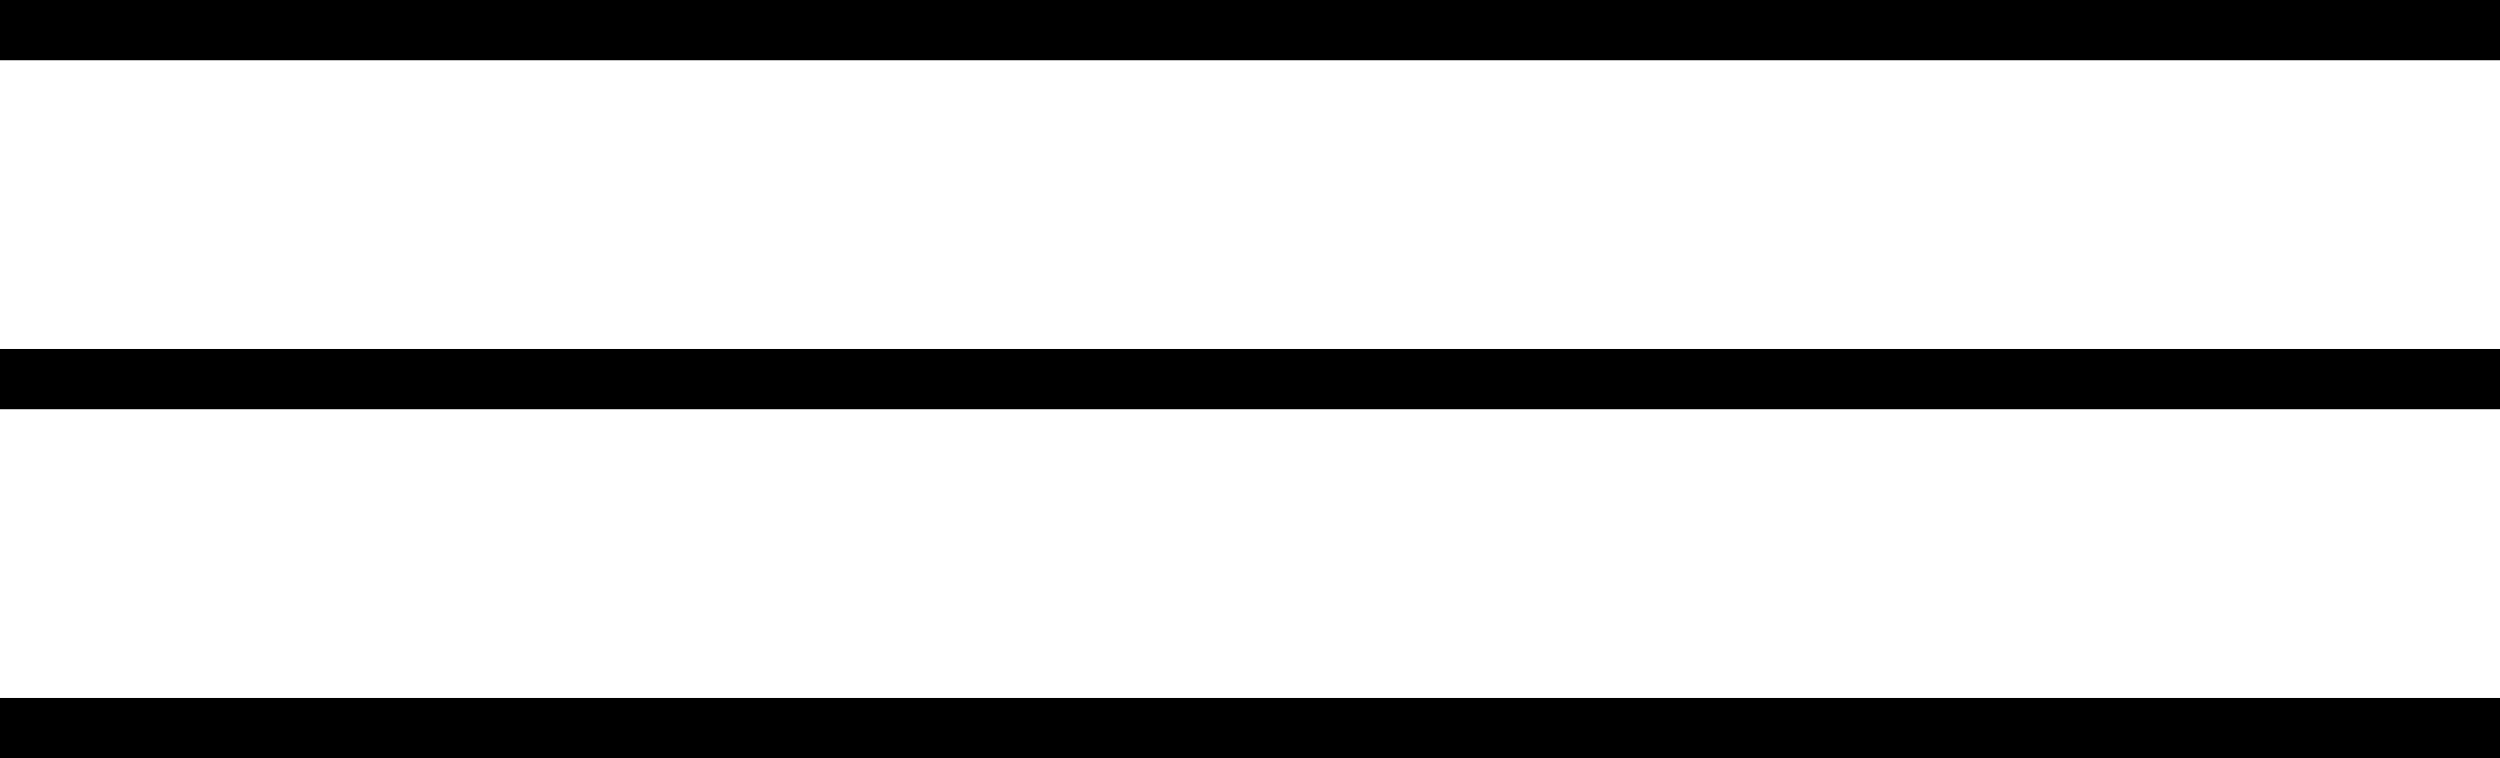
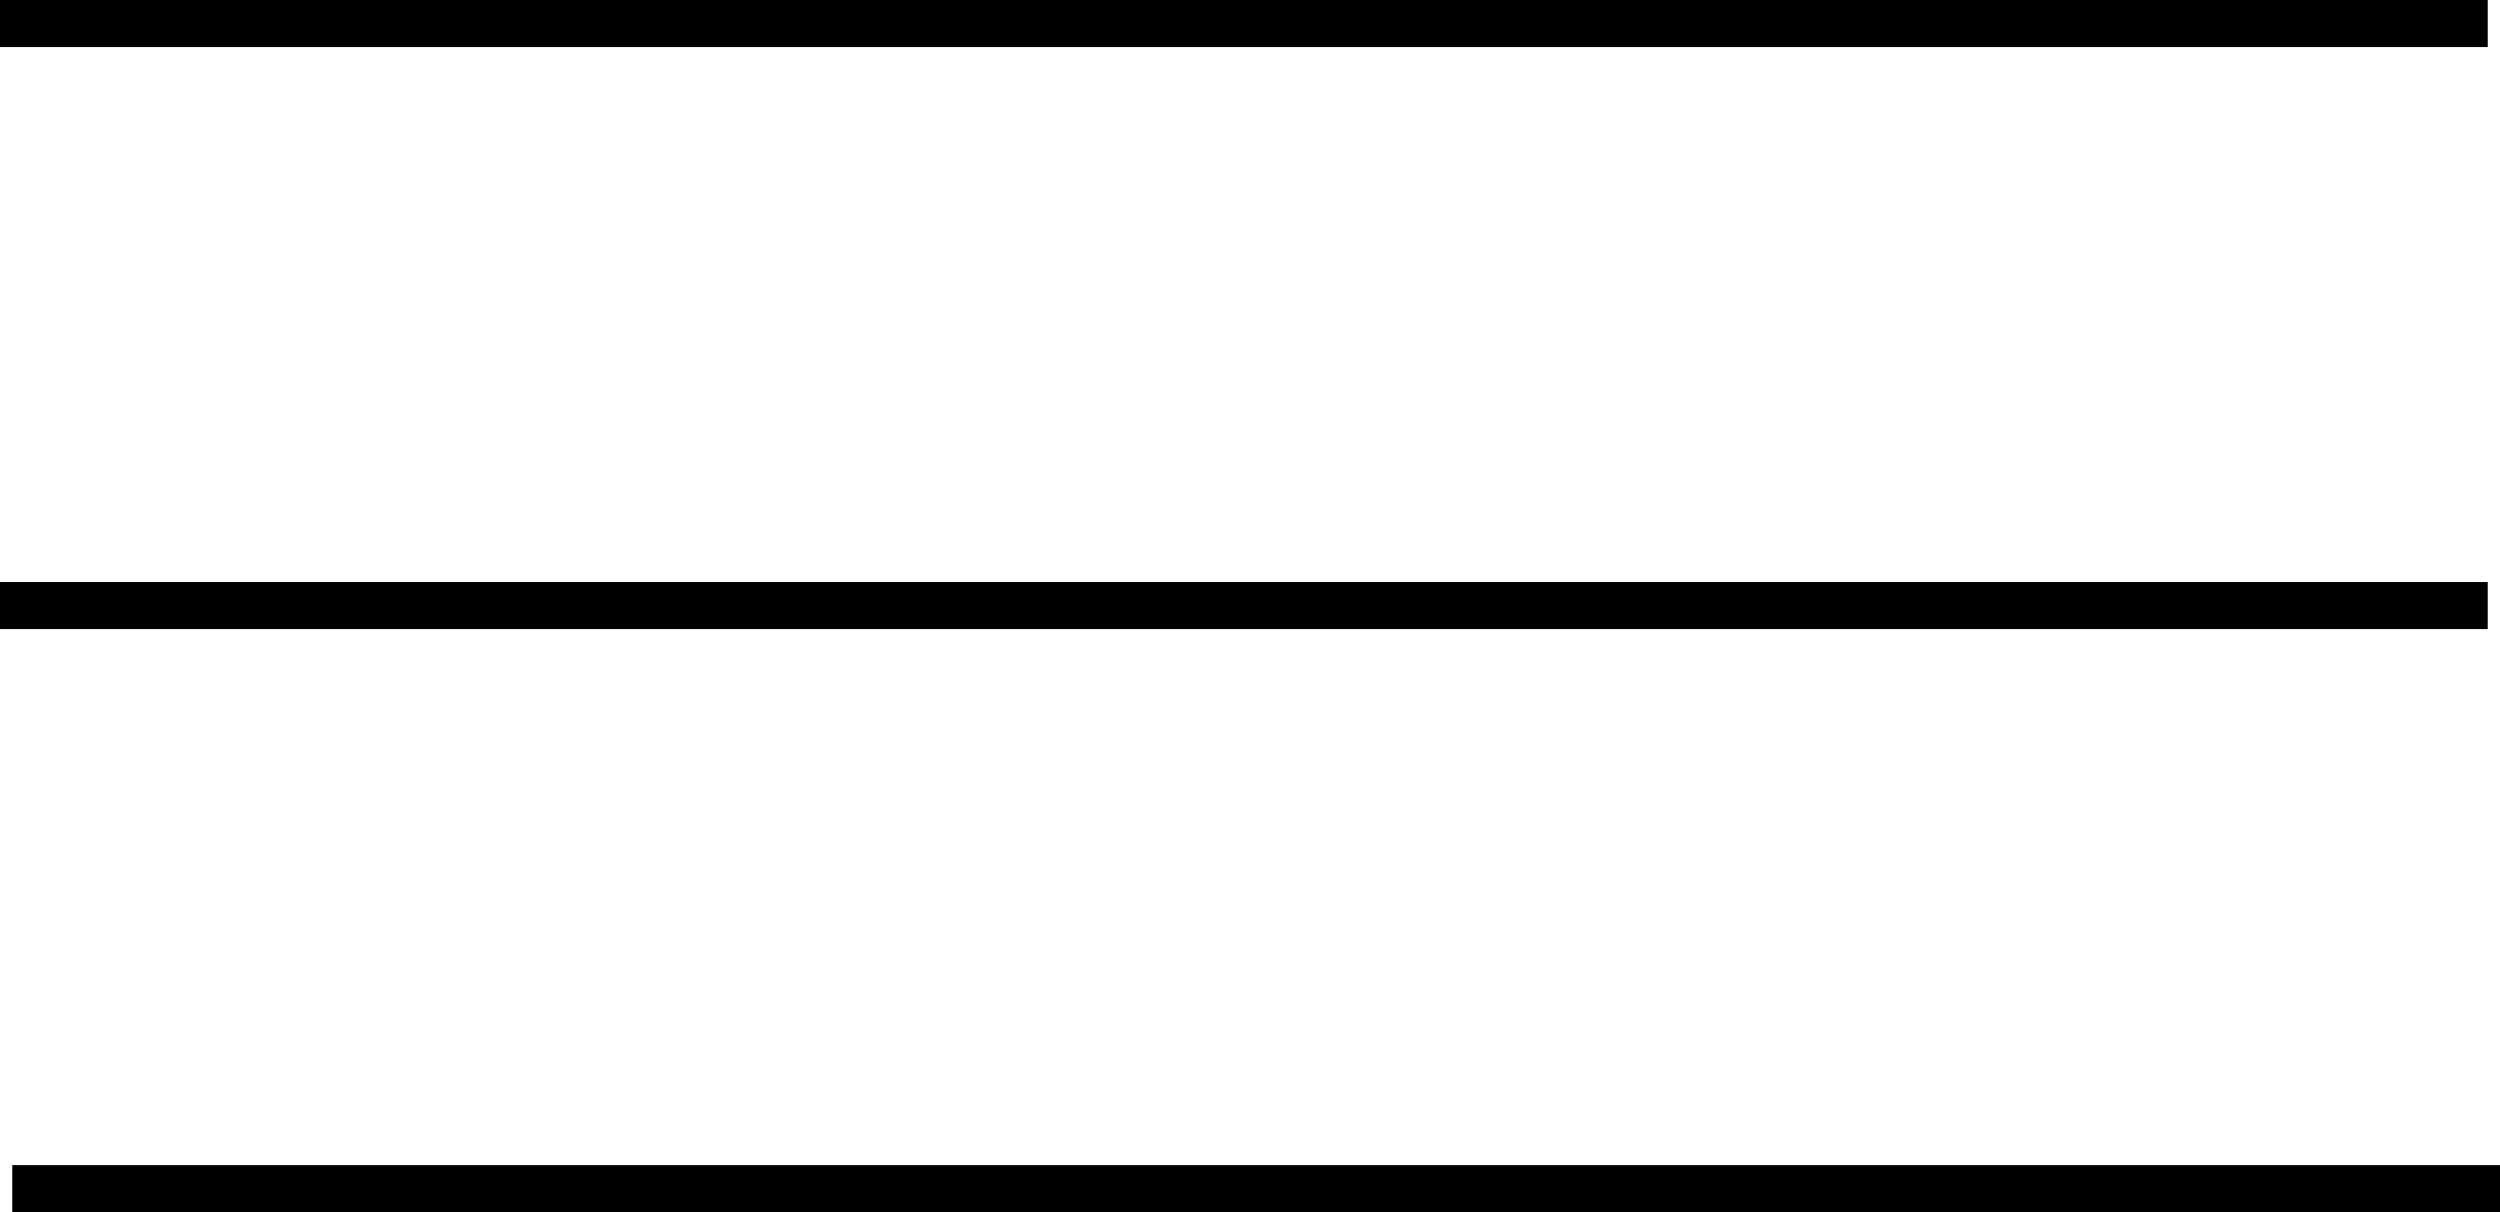
- <svg xmlns="http://www.w3.org/2000/svg" id="Ebene_2" data-name="Ebene 2" viewBox="0 0 24.07 7.29">
+ <svg xmlns="http://www.w3.org/2000/svg" id="Ebene_2" data-name="Ebene 2" viewBox="0 0 24.44 11.84">
  <g id="Ebene_1-2" data-name="Ebene 1">
-     <path d="M0,6.72h24.07v.58H0v-.58Z" />
-     <path d="M0,3.36h24.07v.58H0v-.58Z" />
-     <path d="M0,0h24.07v.58H0v-.58Z" />
+     <path d="M0,0h24.32v.46H0v-.46Z" />
+     <path d="M0,5.69h24.32v.46H0v-.46Z" />
+     <path d="M.12,11.39h24.32v.46H.12v-.46Z" />
  </g>
</svg>
